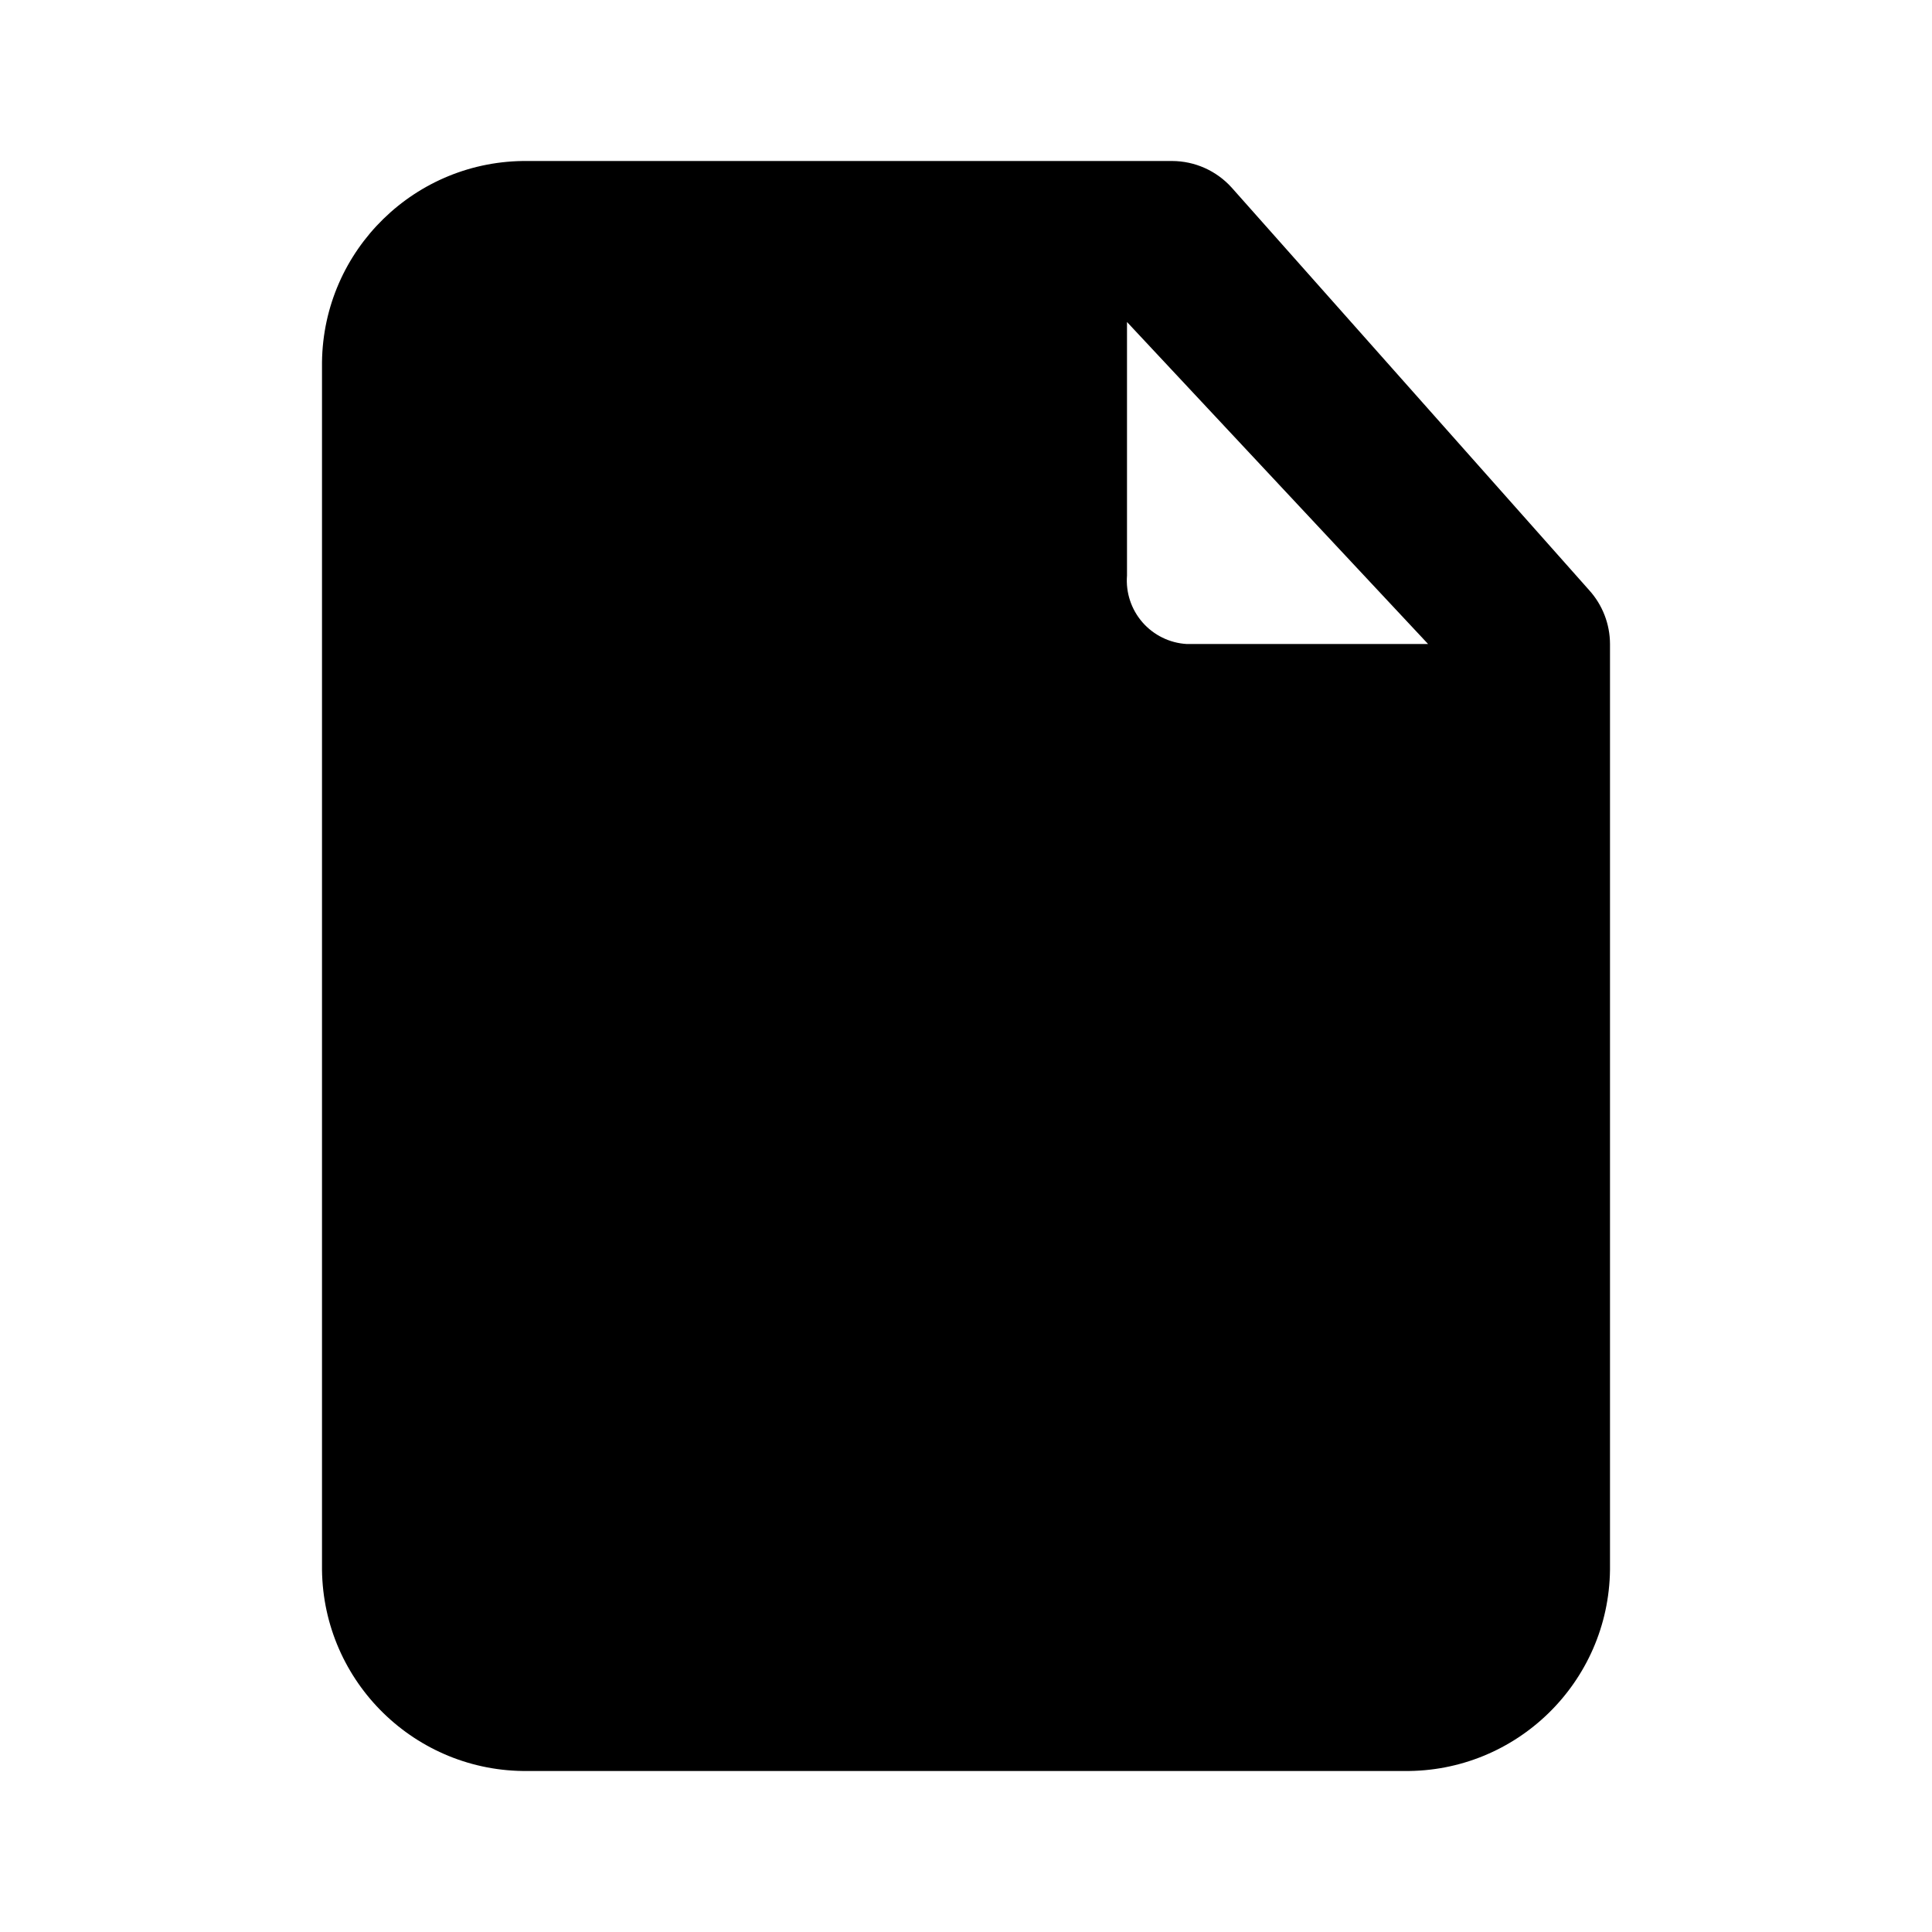
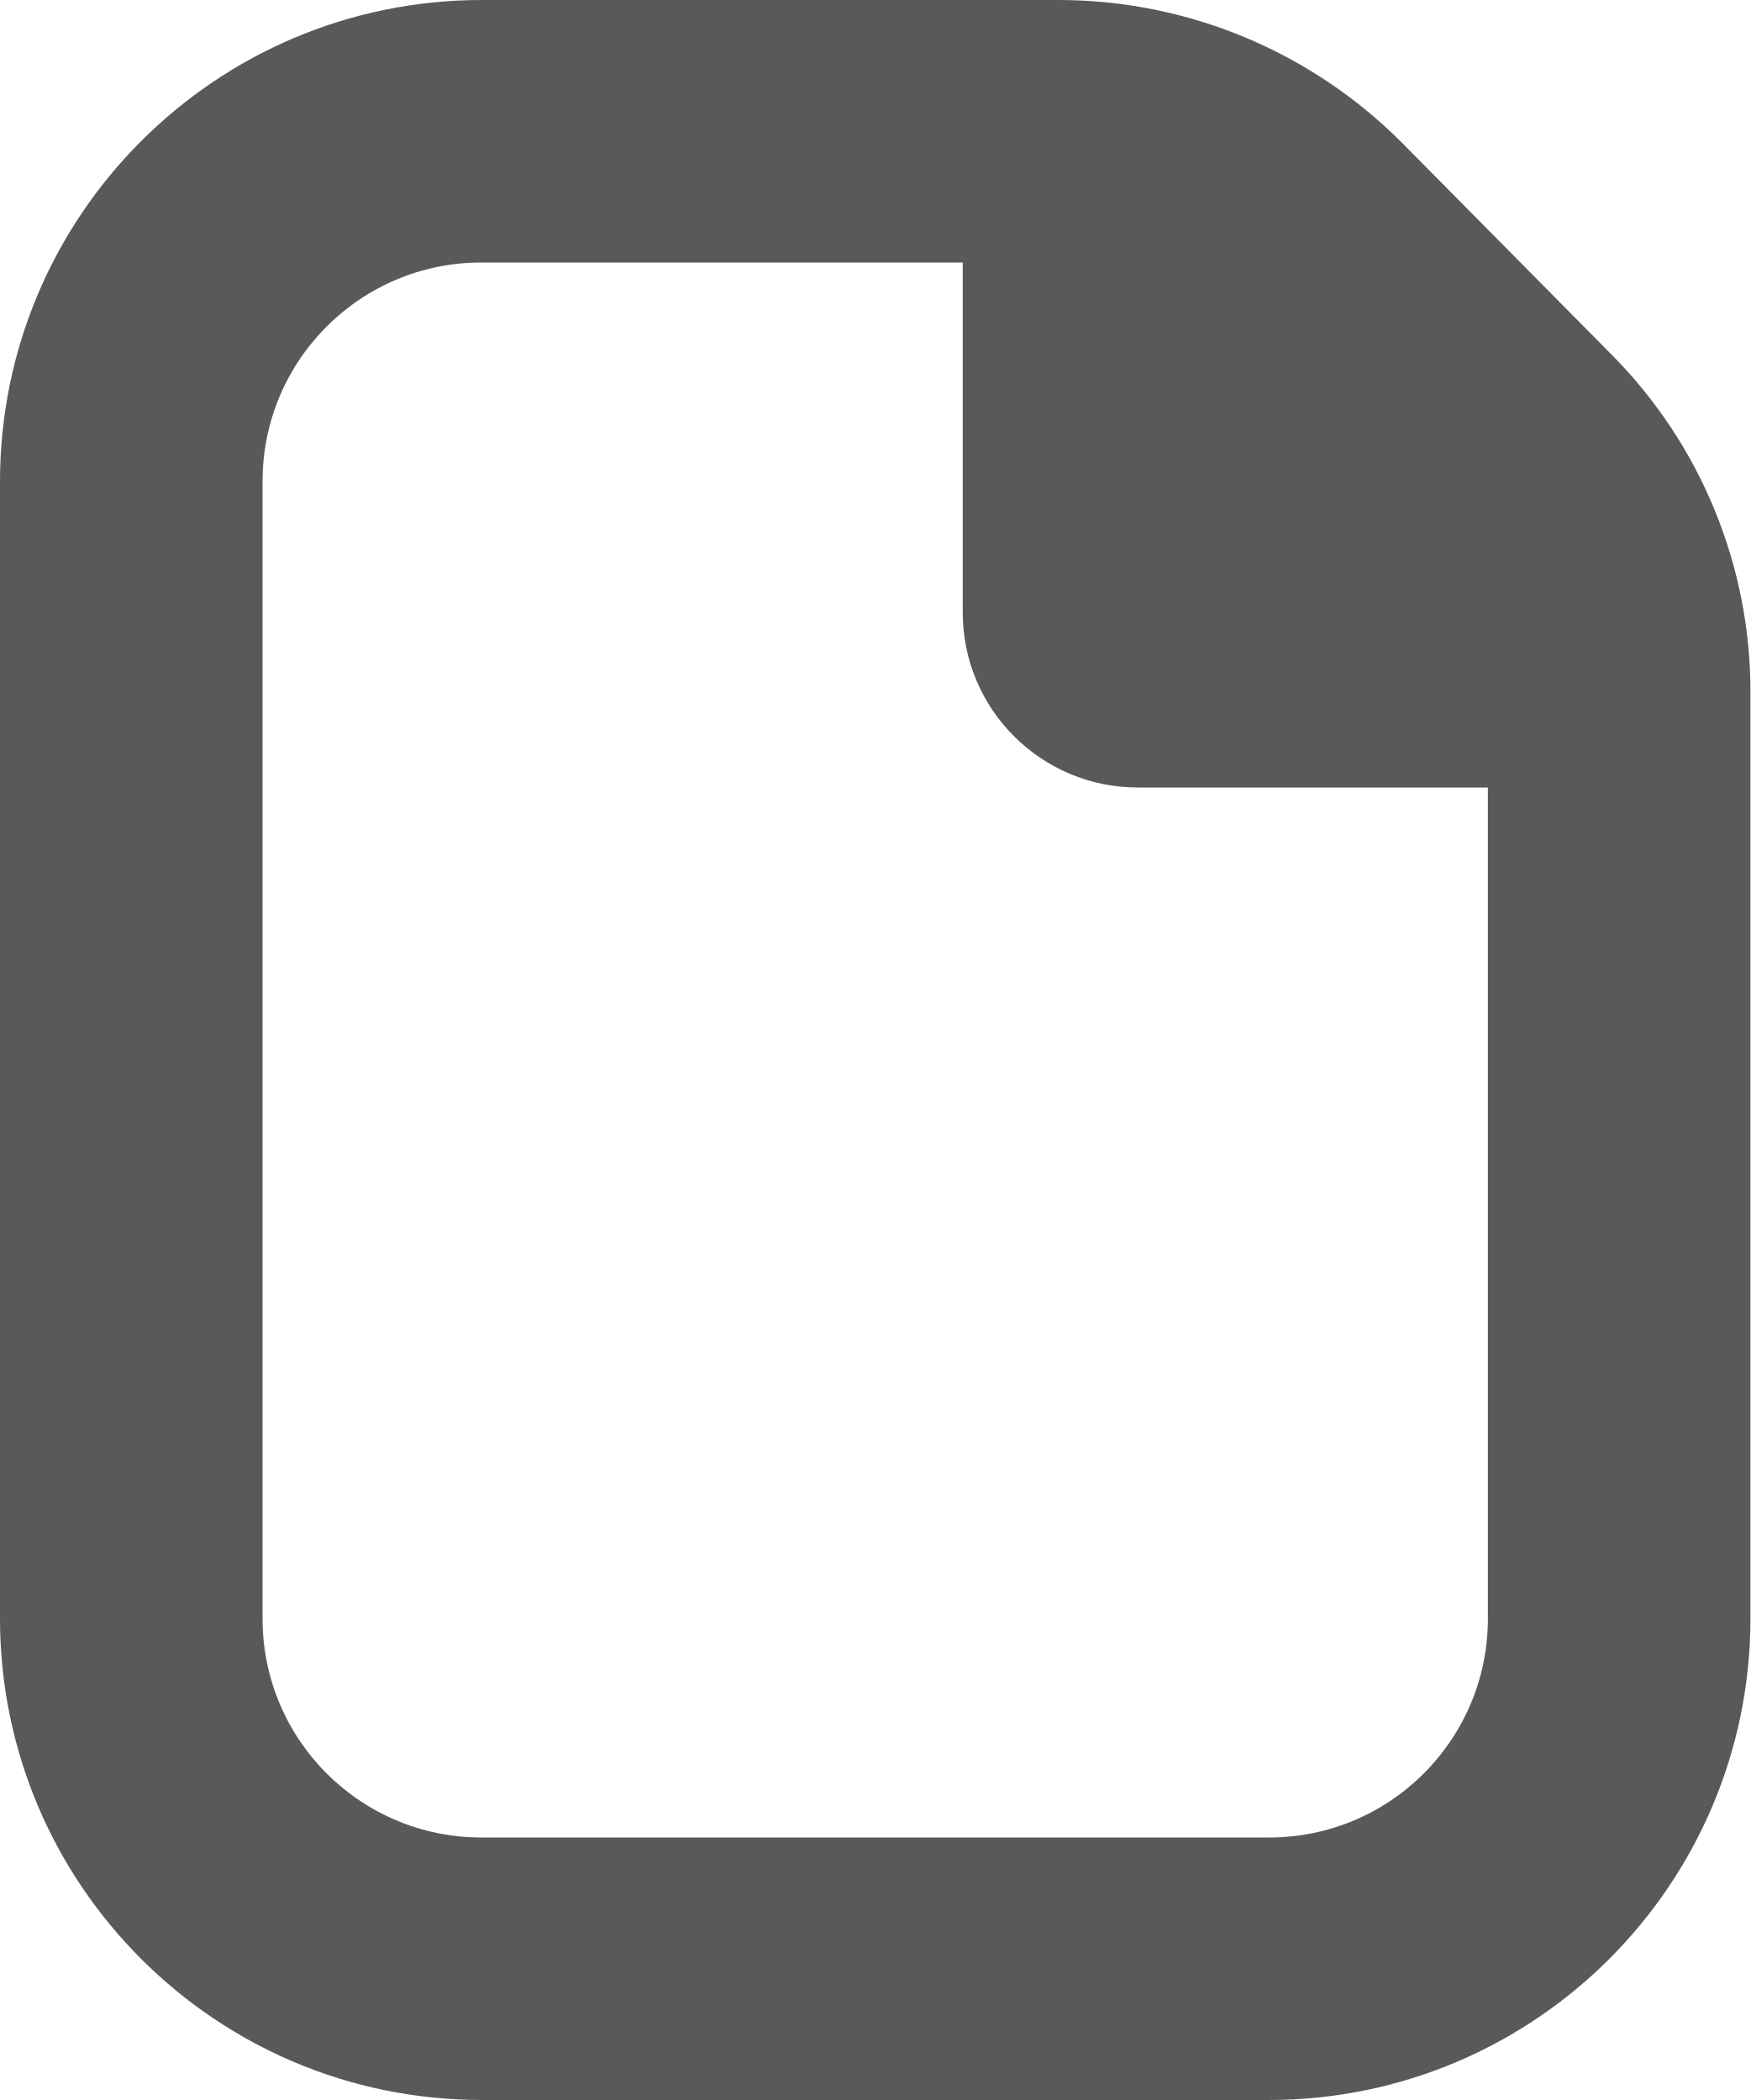
- <svg xmlns="http://www.w3.org/2000/svg" viewBox="0 0 24 24" id="file">
-   <g data-name="Layer 2">
-     <path fill="currentColor" d="m19.74 7.33-4.44-5a1 1 0 0 0-.74-.33h-8A2.53 2.53 0 0 0 4 4.5v15A2.53 2.53 0 0 0 6.56 22h10.88A2.53 2.53 0 0 0 20 19.5V8a1 1 0 0 0-.26-.67zM14 4l3.74 4h-3a.79.79 0 0 1-.74-.85z" data-name="file" />
-   </g>
+ <svg xmlns="http://www.w3.org/2000/svg" width="20" height="24" viewBox="0 0 20 24" fill="none">
+   <path d="M18.41 4.049L16.018 1.631C14.982 0.591 13.576 0.004 12.108 0H5.5C2.464 0.003 0.003 2.464 0 5.5V18.5C0.003 21.536 2.464 23.997 5.5 24H14.5C17.536 23.997 19.997 21.536 20 18.5V7.917C20.004 6.468 19.432 5.077 18.41 4.049ZM17 18.5C17 19.881 15.881 21 14.5 21H5.5C4.119 21 3 19.881 3 18.5V5.5C3 4.119 4.119 3 5.5 3H11V7C11 8.105 11.896 9 13 9H17V18.5Z" fill="#595959" />
</svg>
